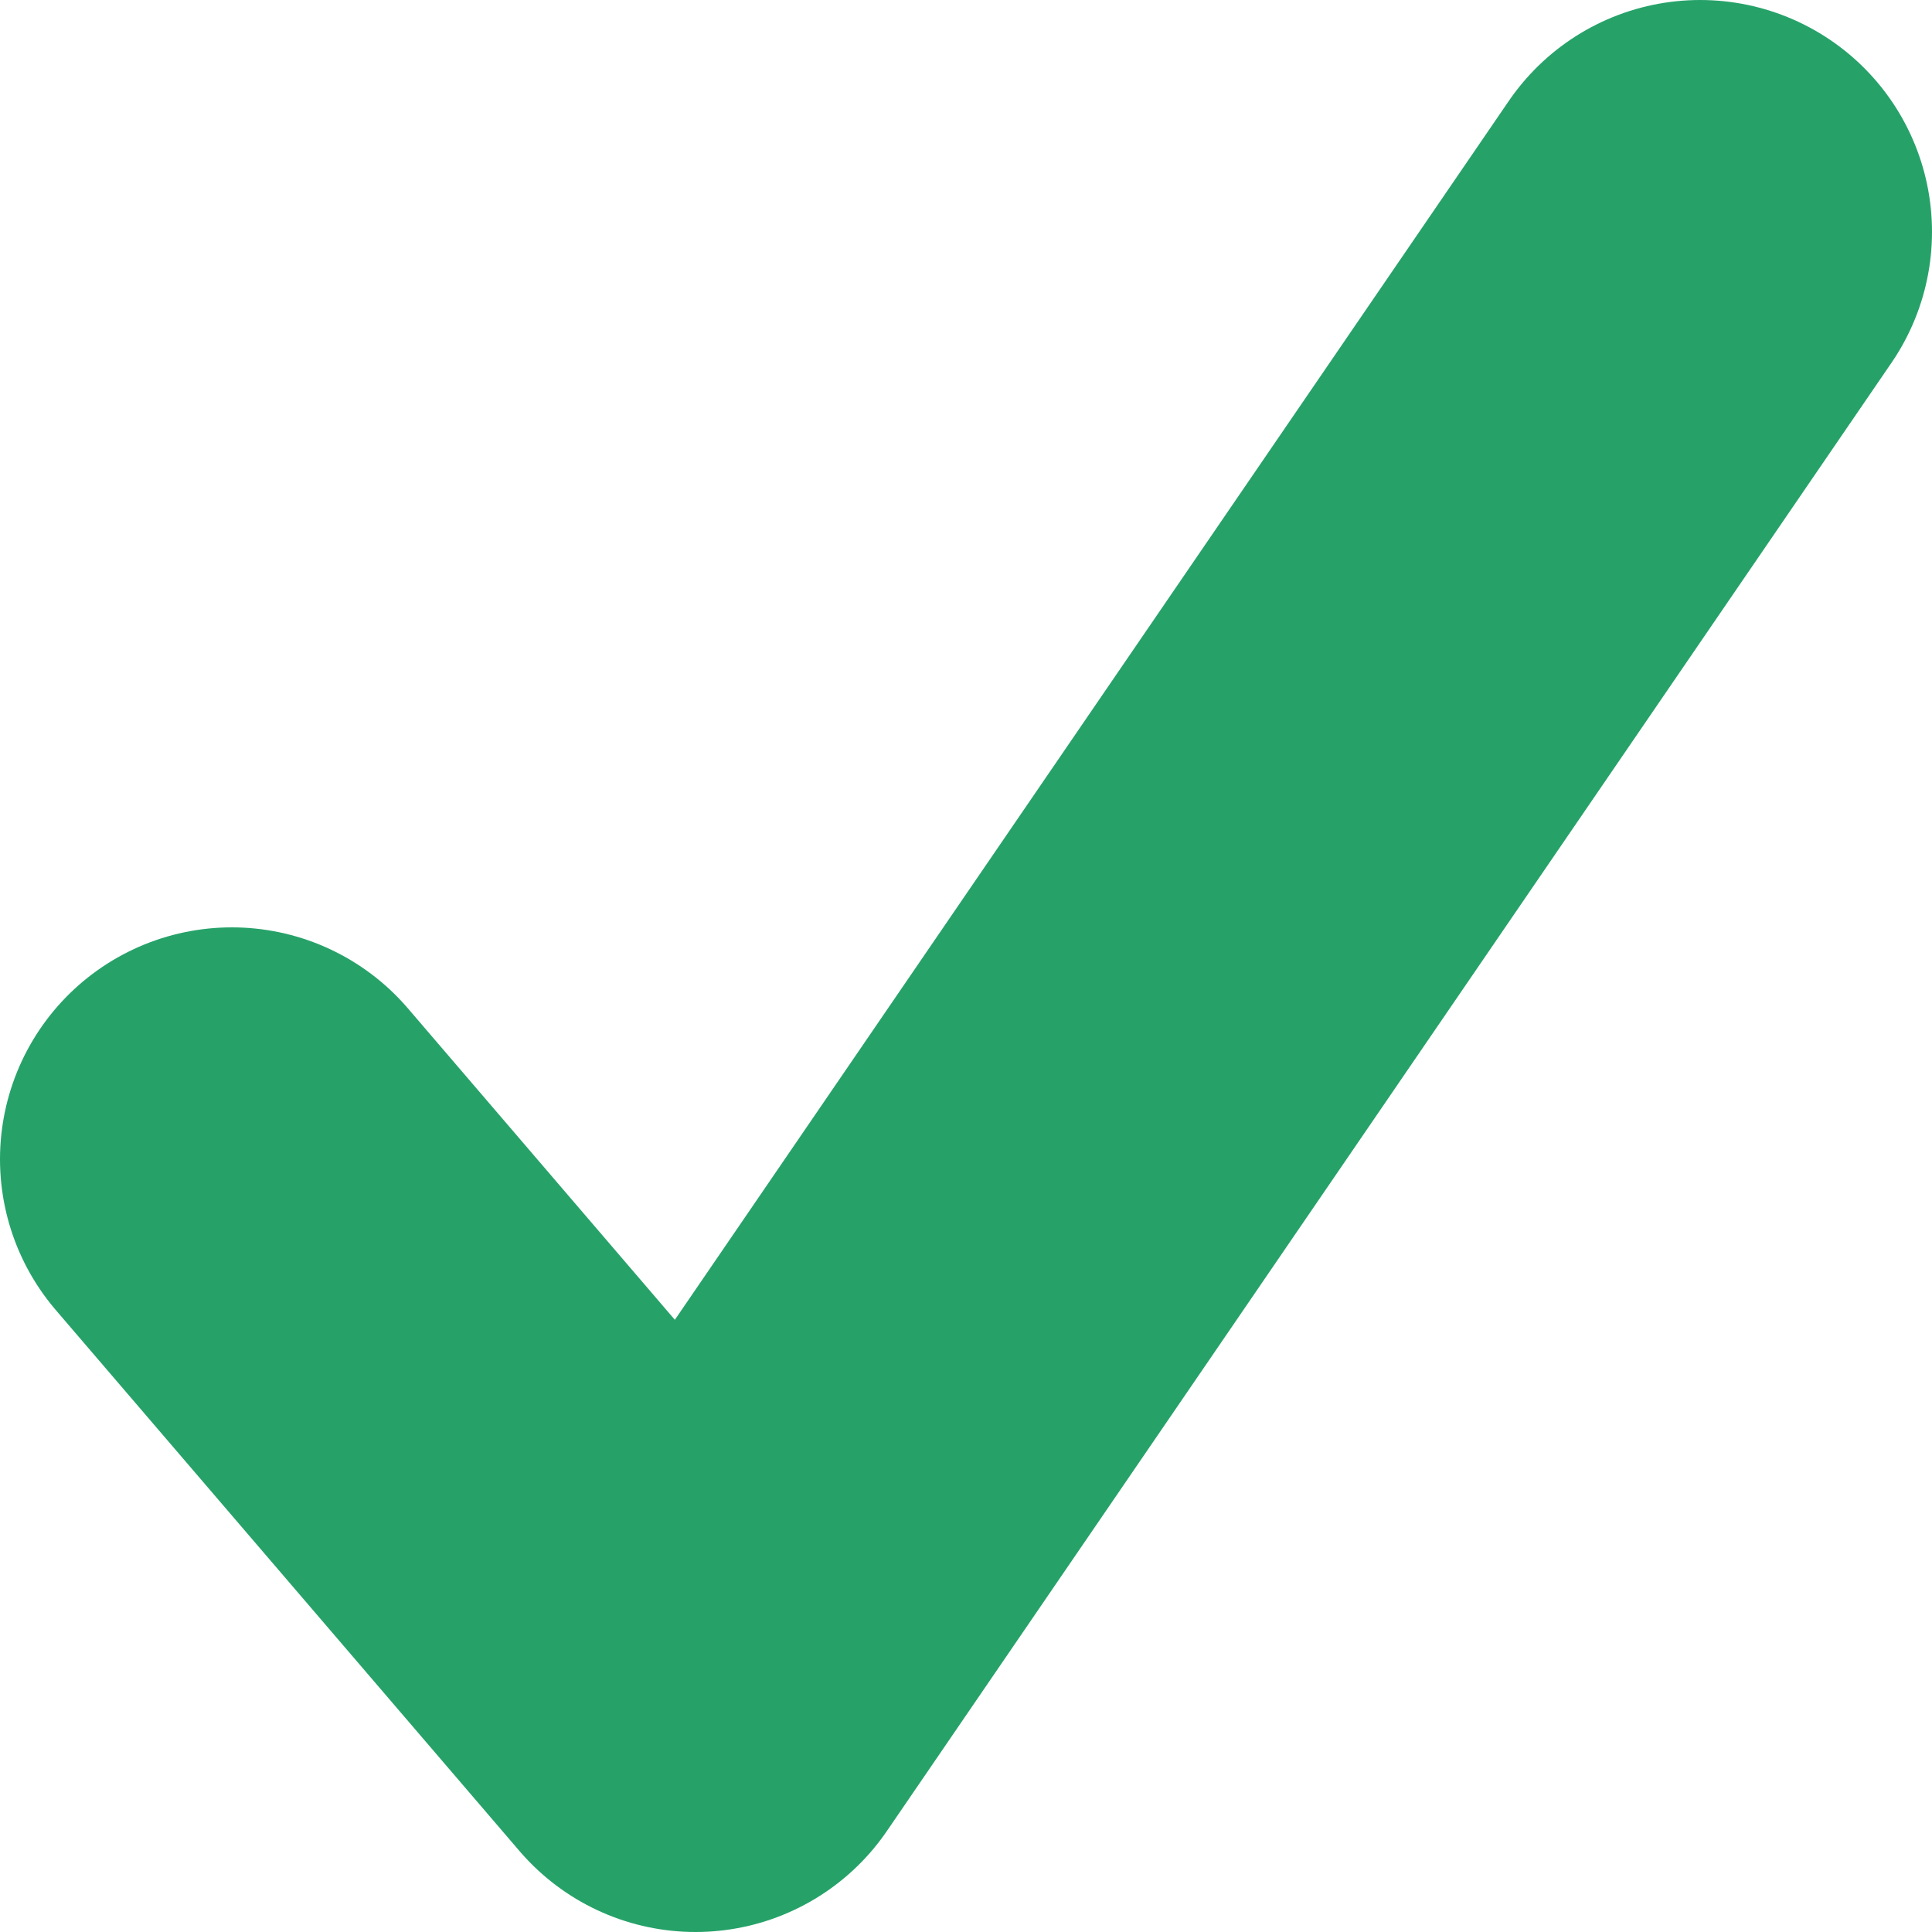
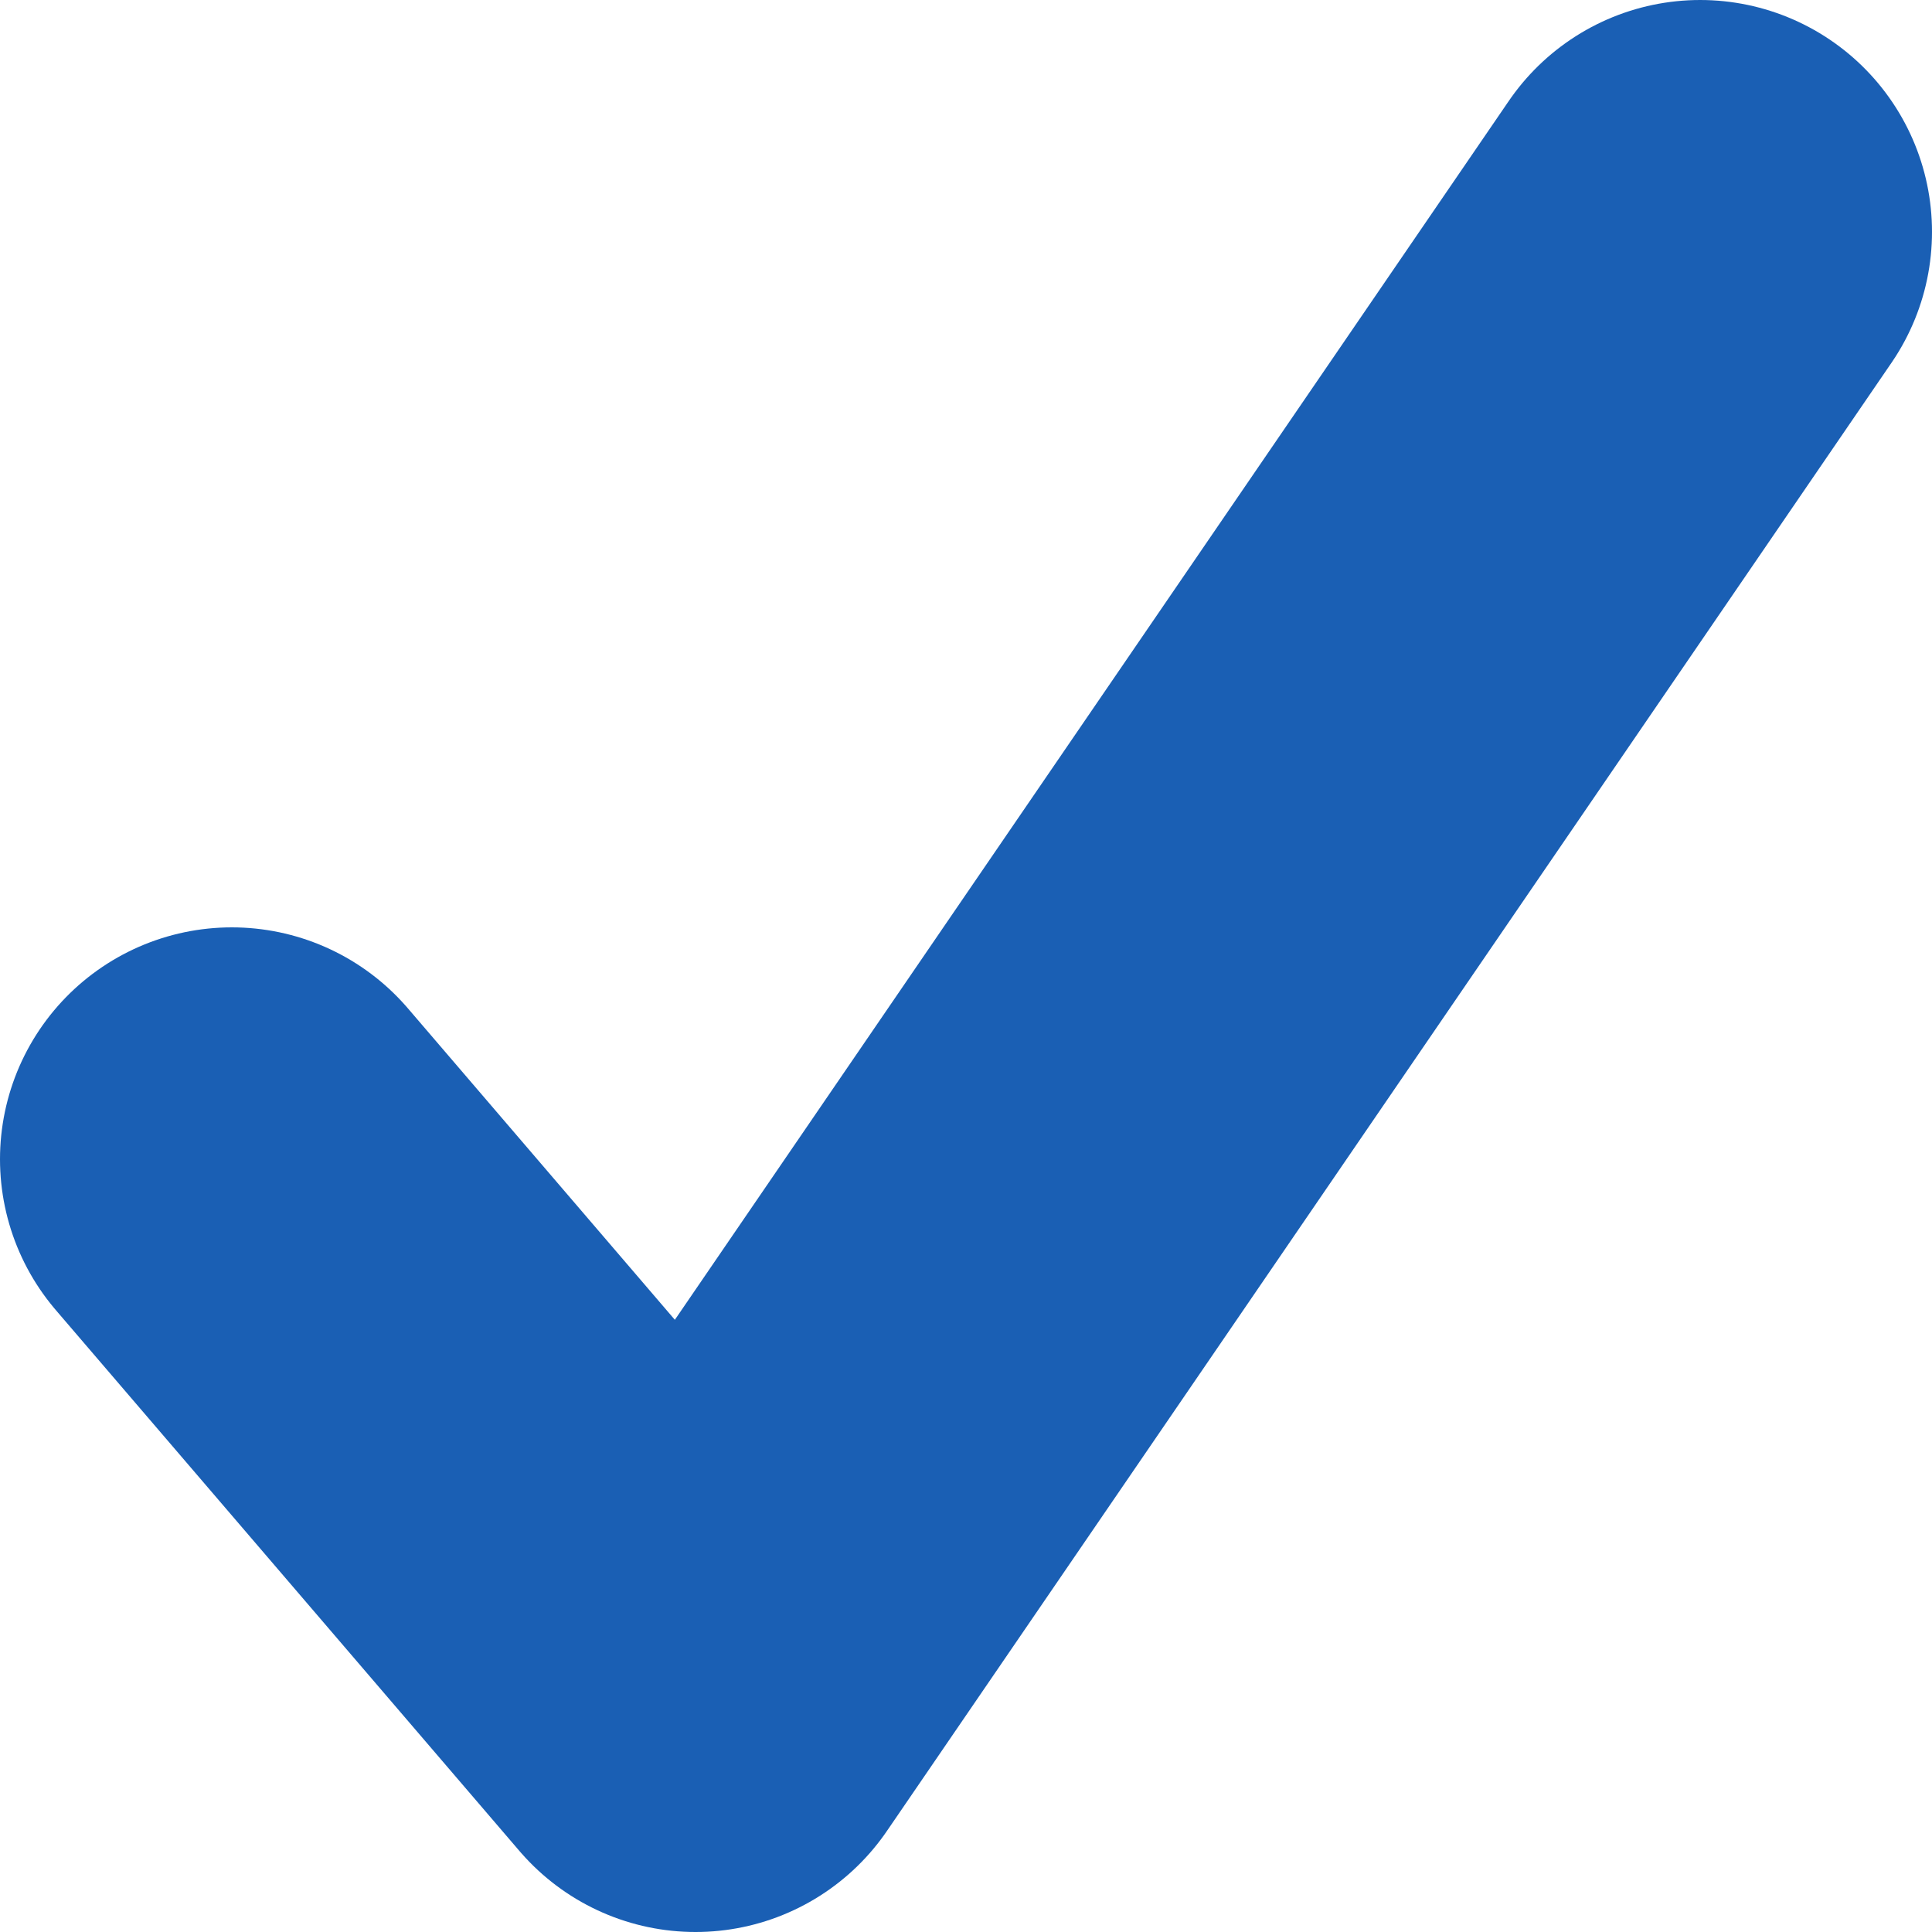
<svg xmlns="http://www.w3.org/2000/svg" version="1.1" viewBox="0 0 50 50">
-   <path d="m6 30 12 14 26-38" fill="none" stroke="#26a269" stroke-linecap="round" stroke-linejoin="round" stroke-width="12" />
+   <path d="m6 30 12 14 26-38" fill="none" stroke="#1a5fb4" stroke-linecap="round" stroke-linejoin="round" stroke-width="12" />
</svg>
